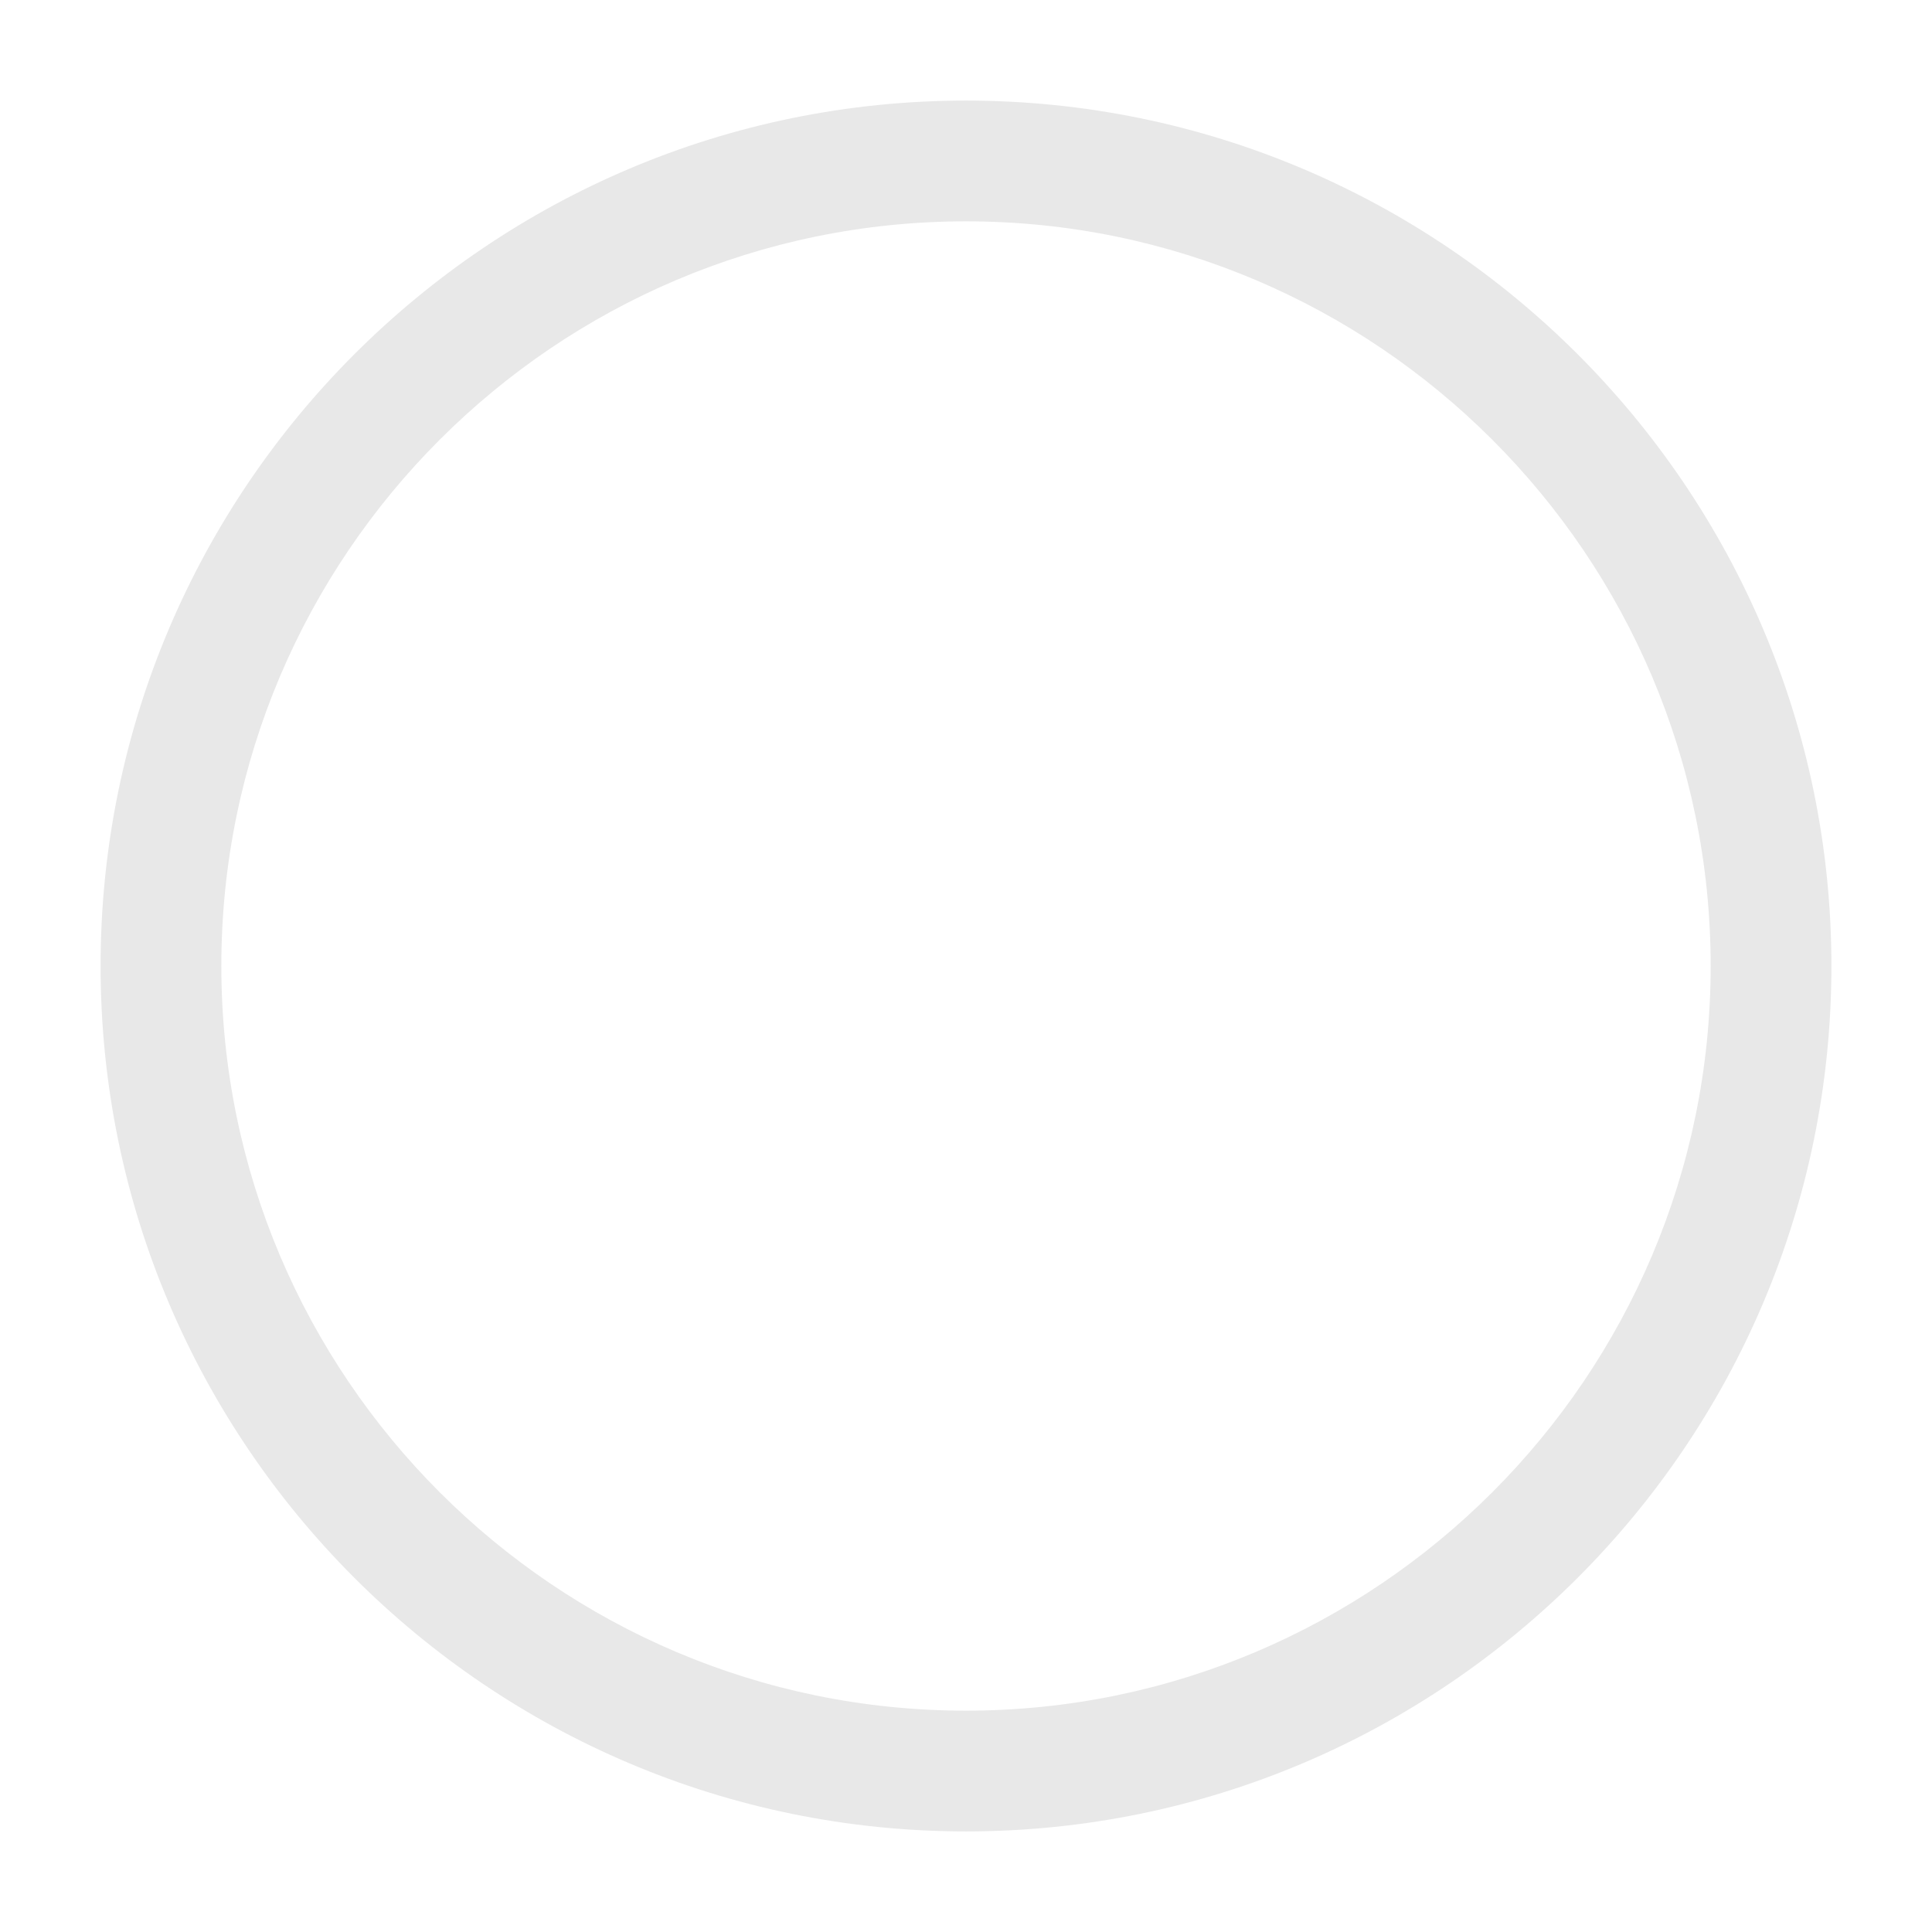
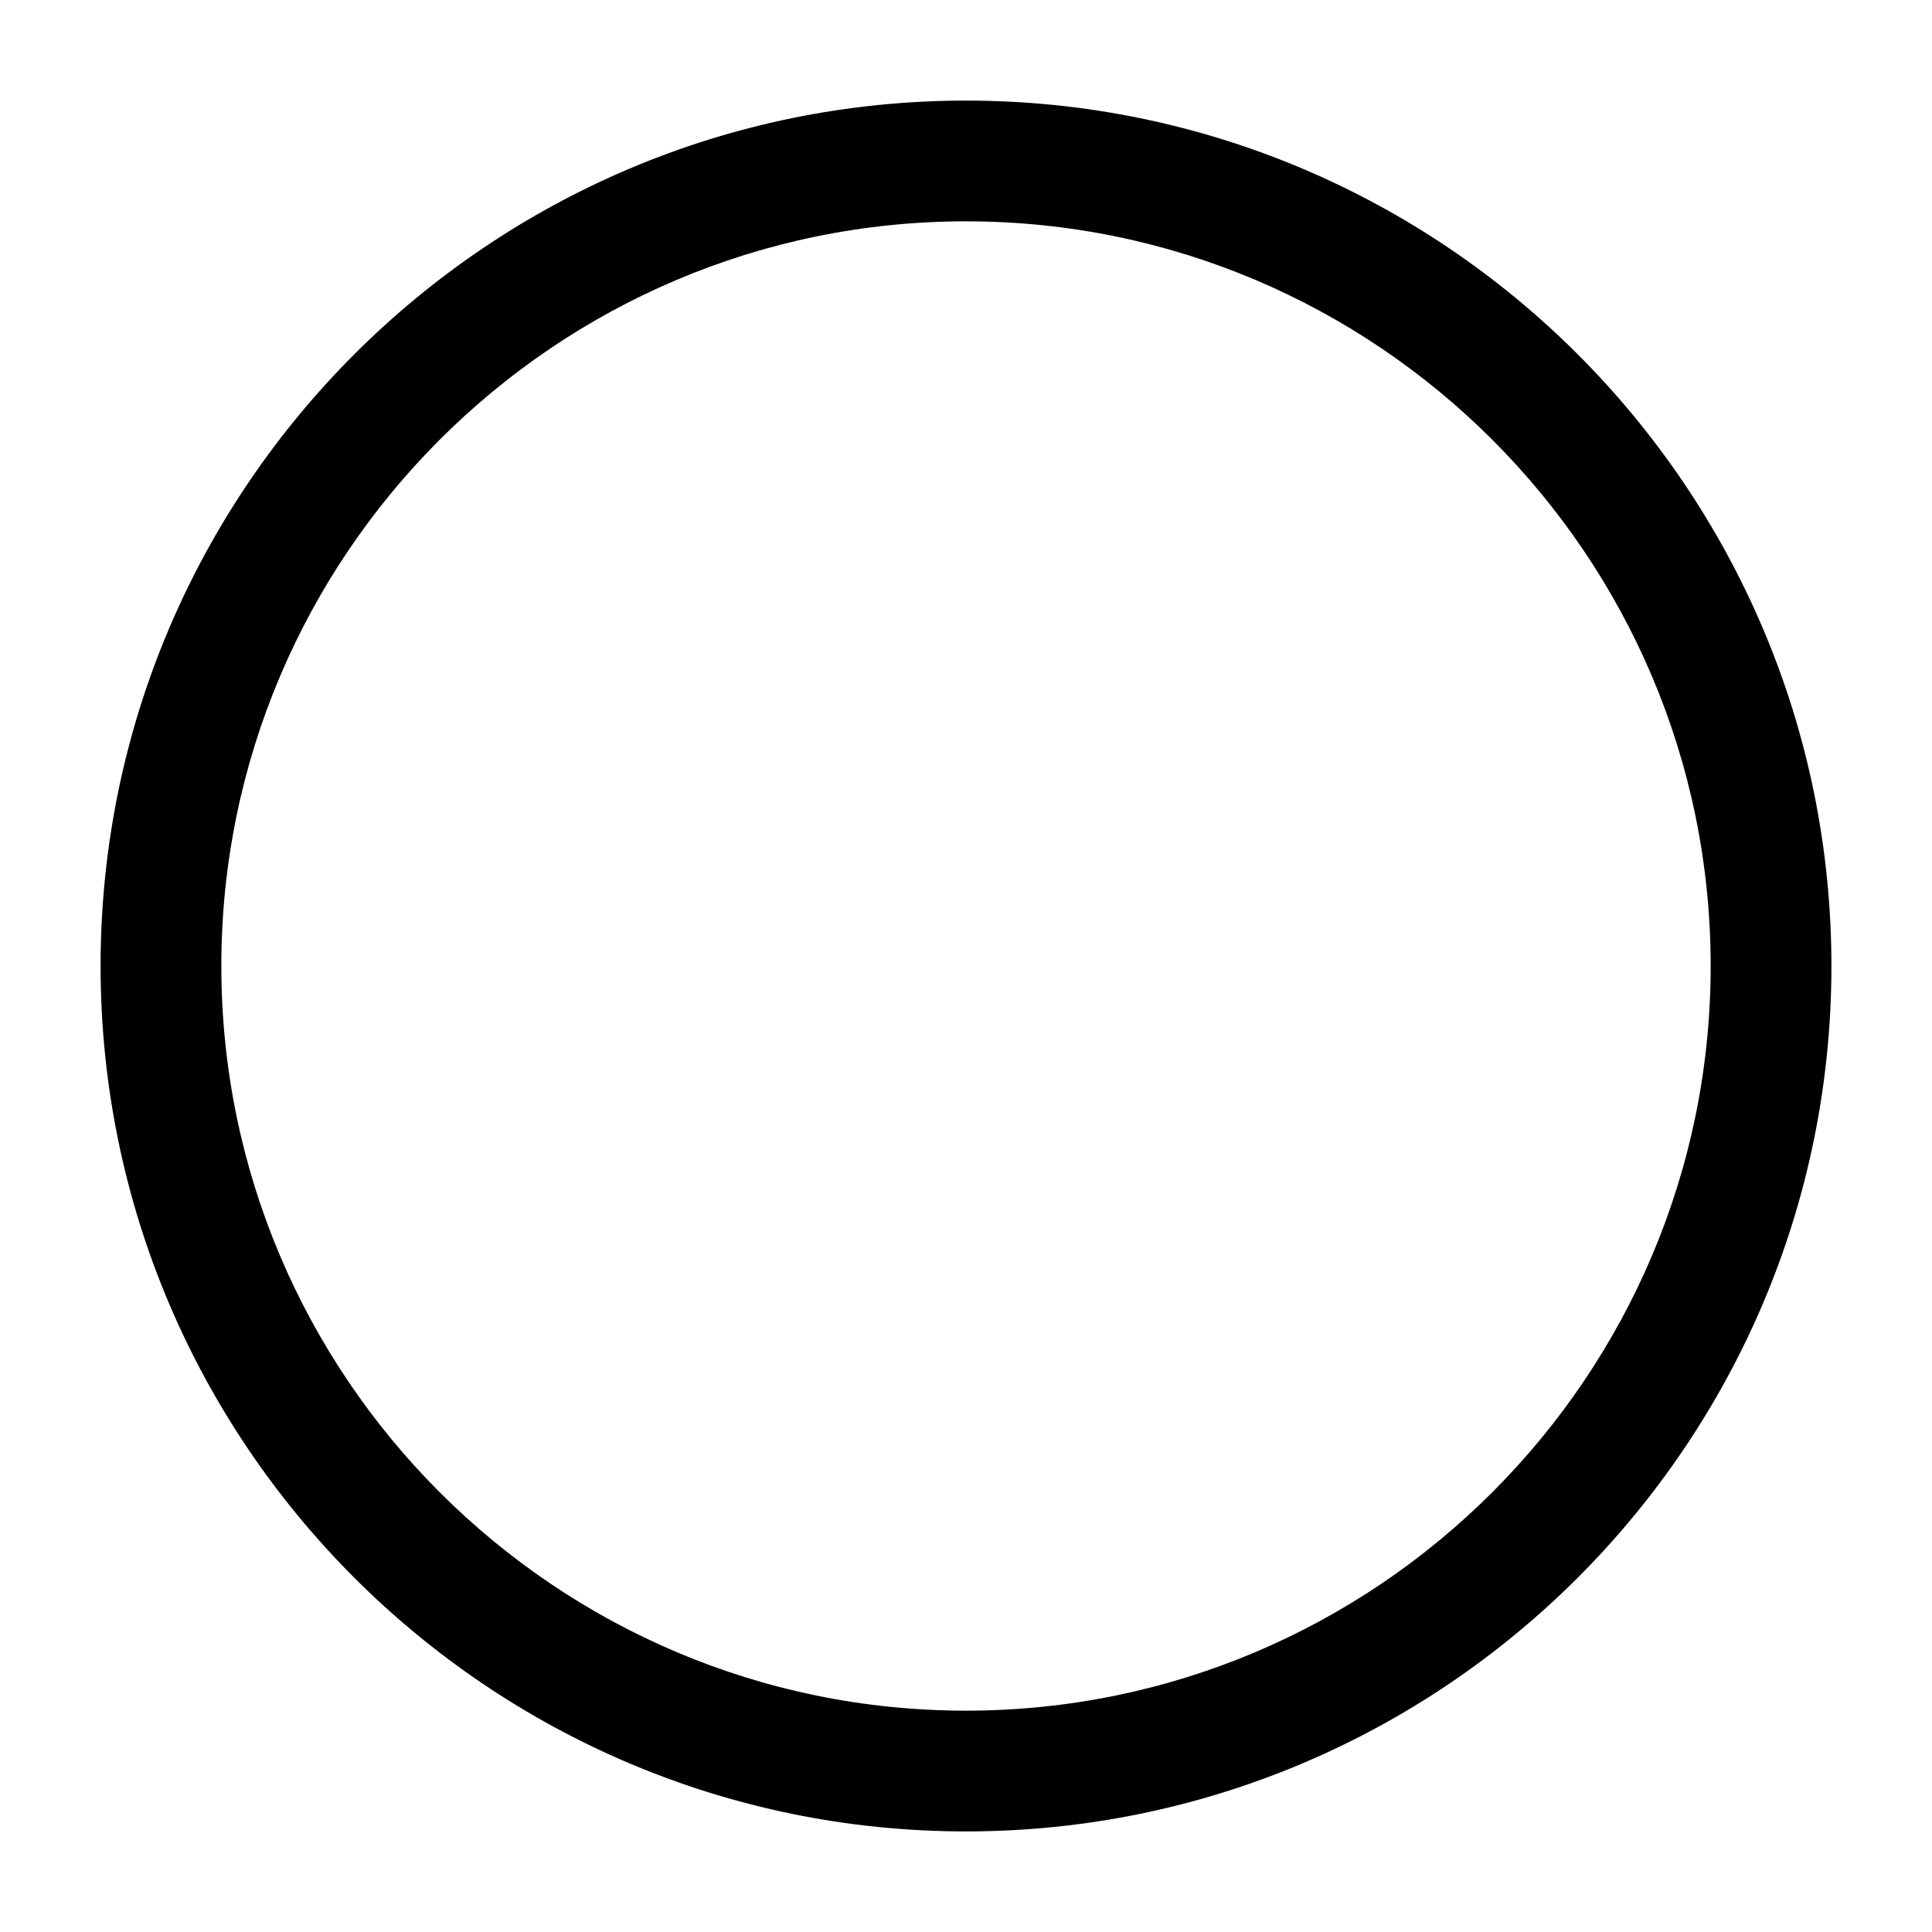
<svg xmlns="http://www.w3.org/2000/svg" width="16" height="16" viewBox="0 0 16 16" fill="none">
-   <path d="M8 15.167C4.047 15.167 0.833 11.954 0.833 8C0.833 4.047 4.047 0.833 8 0.833C11.953 0.833 15.167 4.047 15.167 8C15.167 11.954 11.953 15.167 8 15.167ZM8 1.833C4.6 1.833 1.833 4.6 1.833 8C1.833 11.4 4.6 14.167 8 14.167C11.4 14.167 14.167 11.4 14.167 8C14.167 4.6 11.4 1.833 8 1.833Z" fill="#E8E8E8" />
+   <path d="M8 15.167C4.047 15.167 0.833 11.954 0.833 8C0.833 4.047 4.047 0.833 8 0.833C11.953 0.833 15.167 4.047 15.167 8C15.167 11.954 11.953 15.167 8 15.167ZM8 1.833C4.6 1.833 1.833 4.6 1.833 8C1.833 11.4 4.6 14.167 8 14.167C11.4 14.167 14.167 11.4 14.167 8C14.167 4.6 11.4 1.833 8 1.833Z" fill="currentColor" />
</svg>
